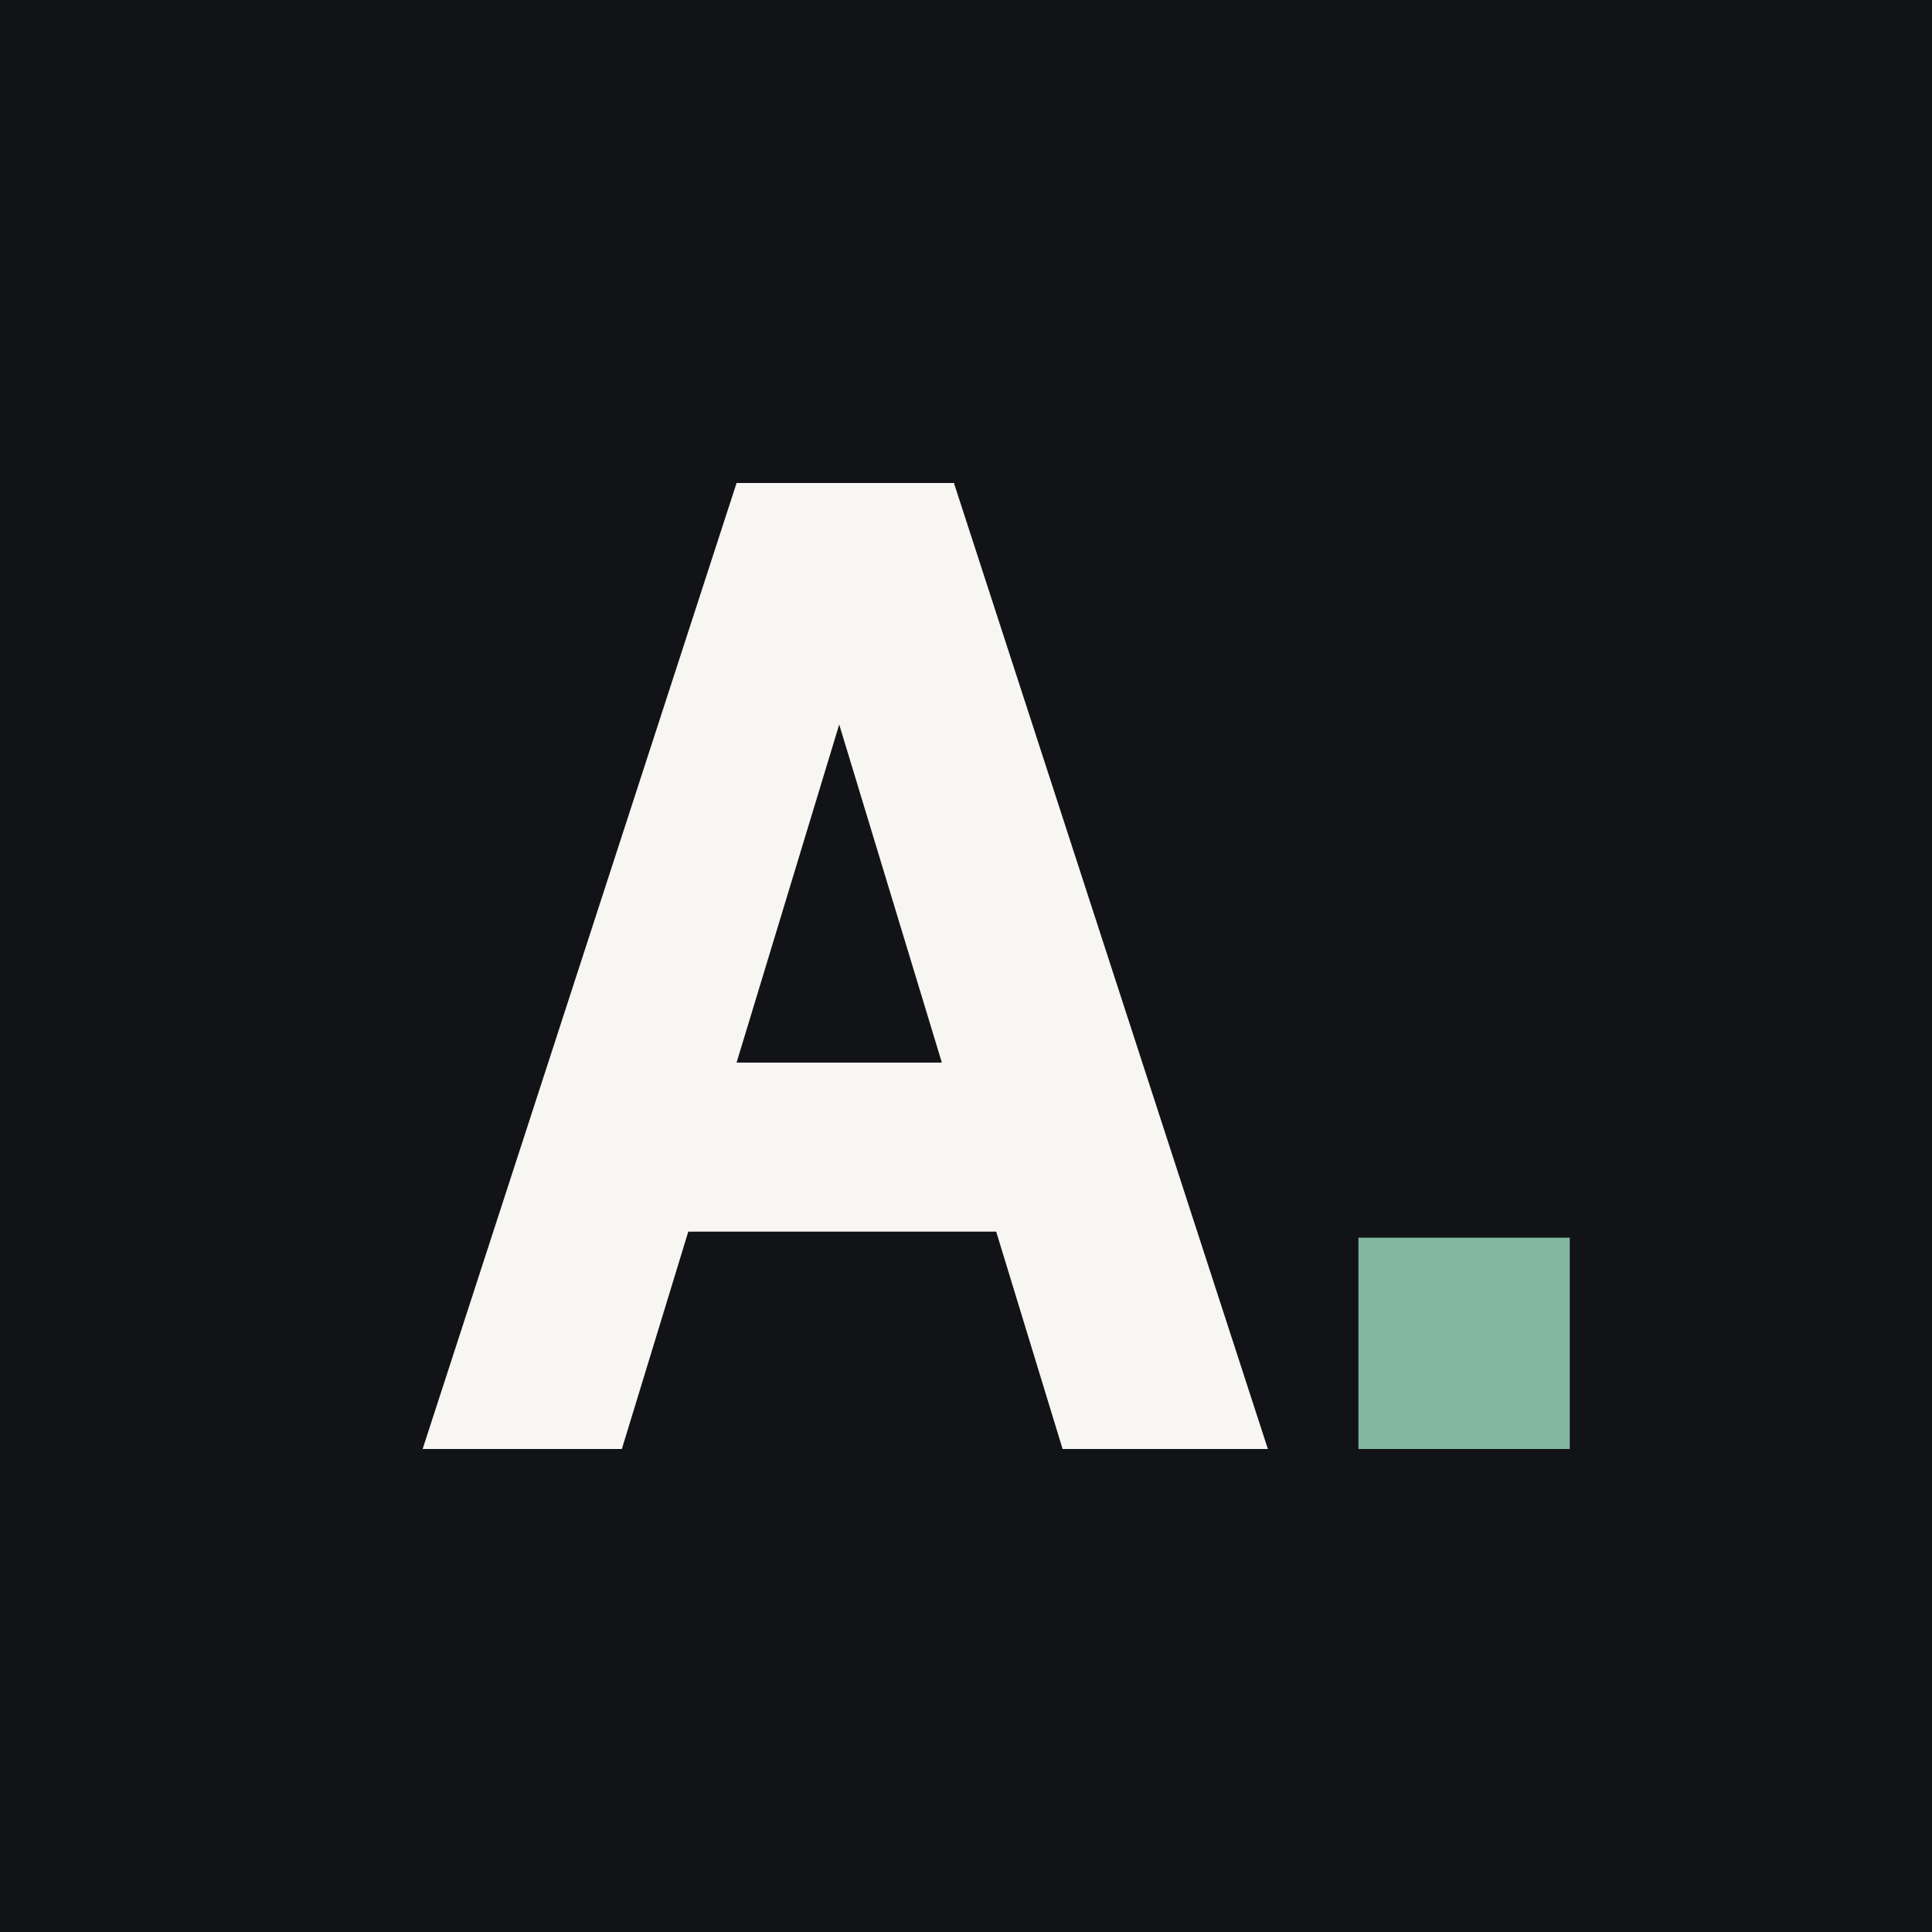
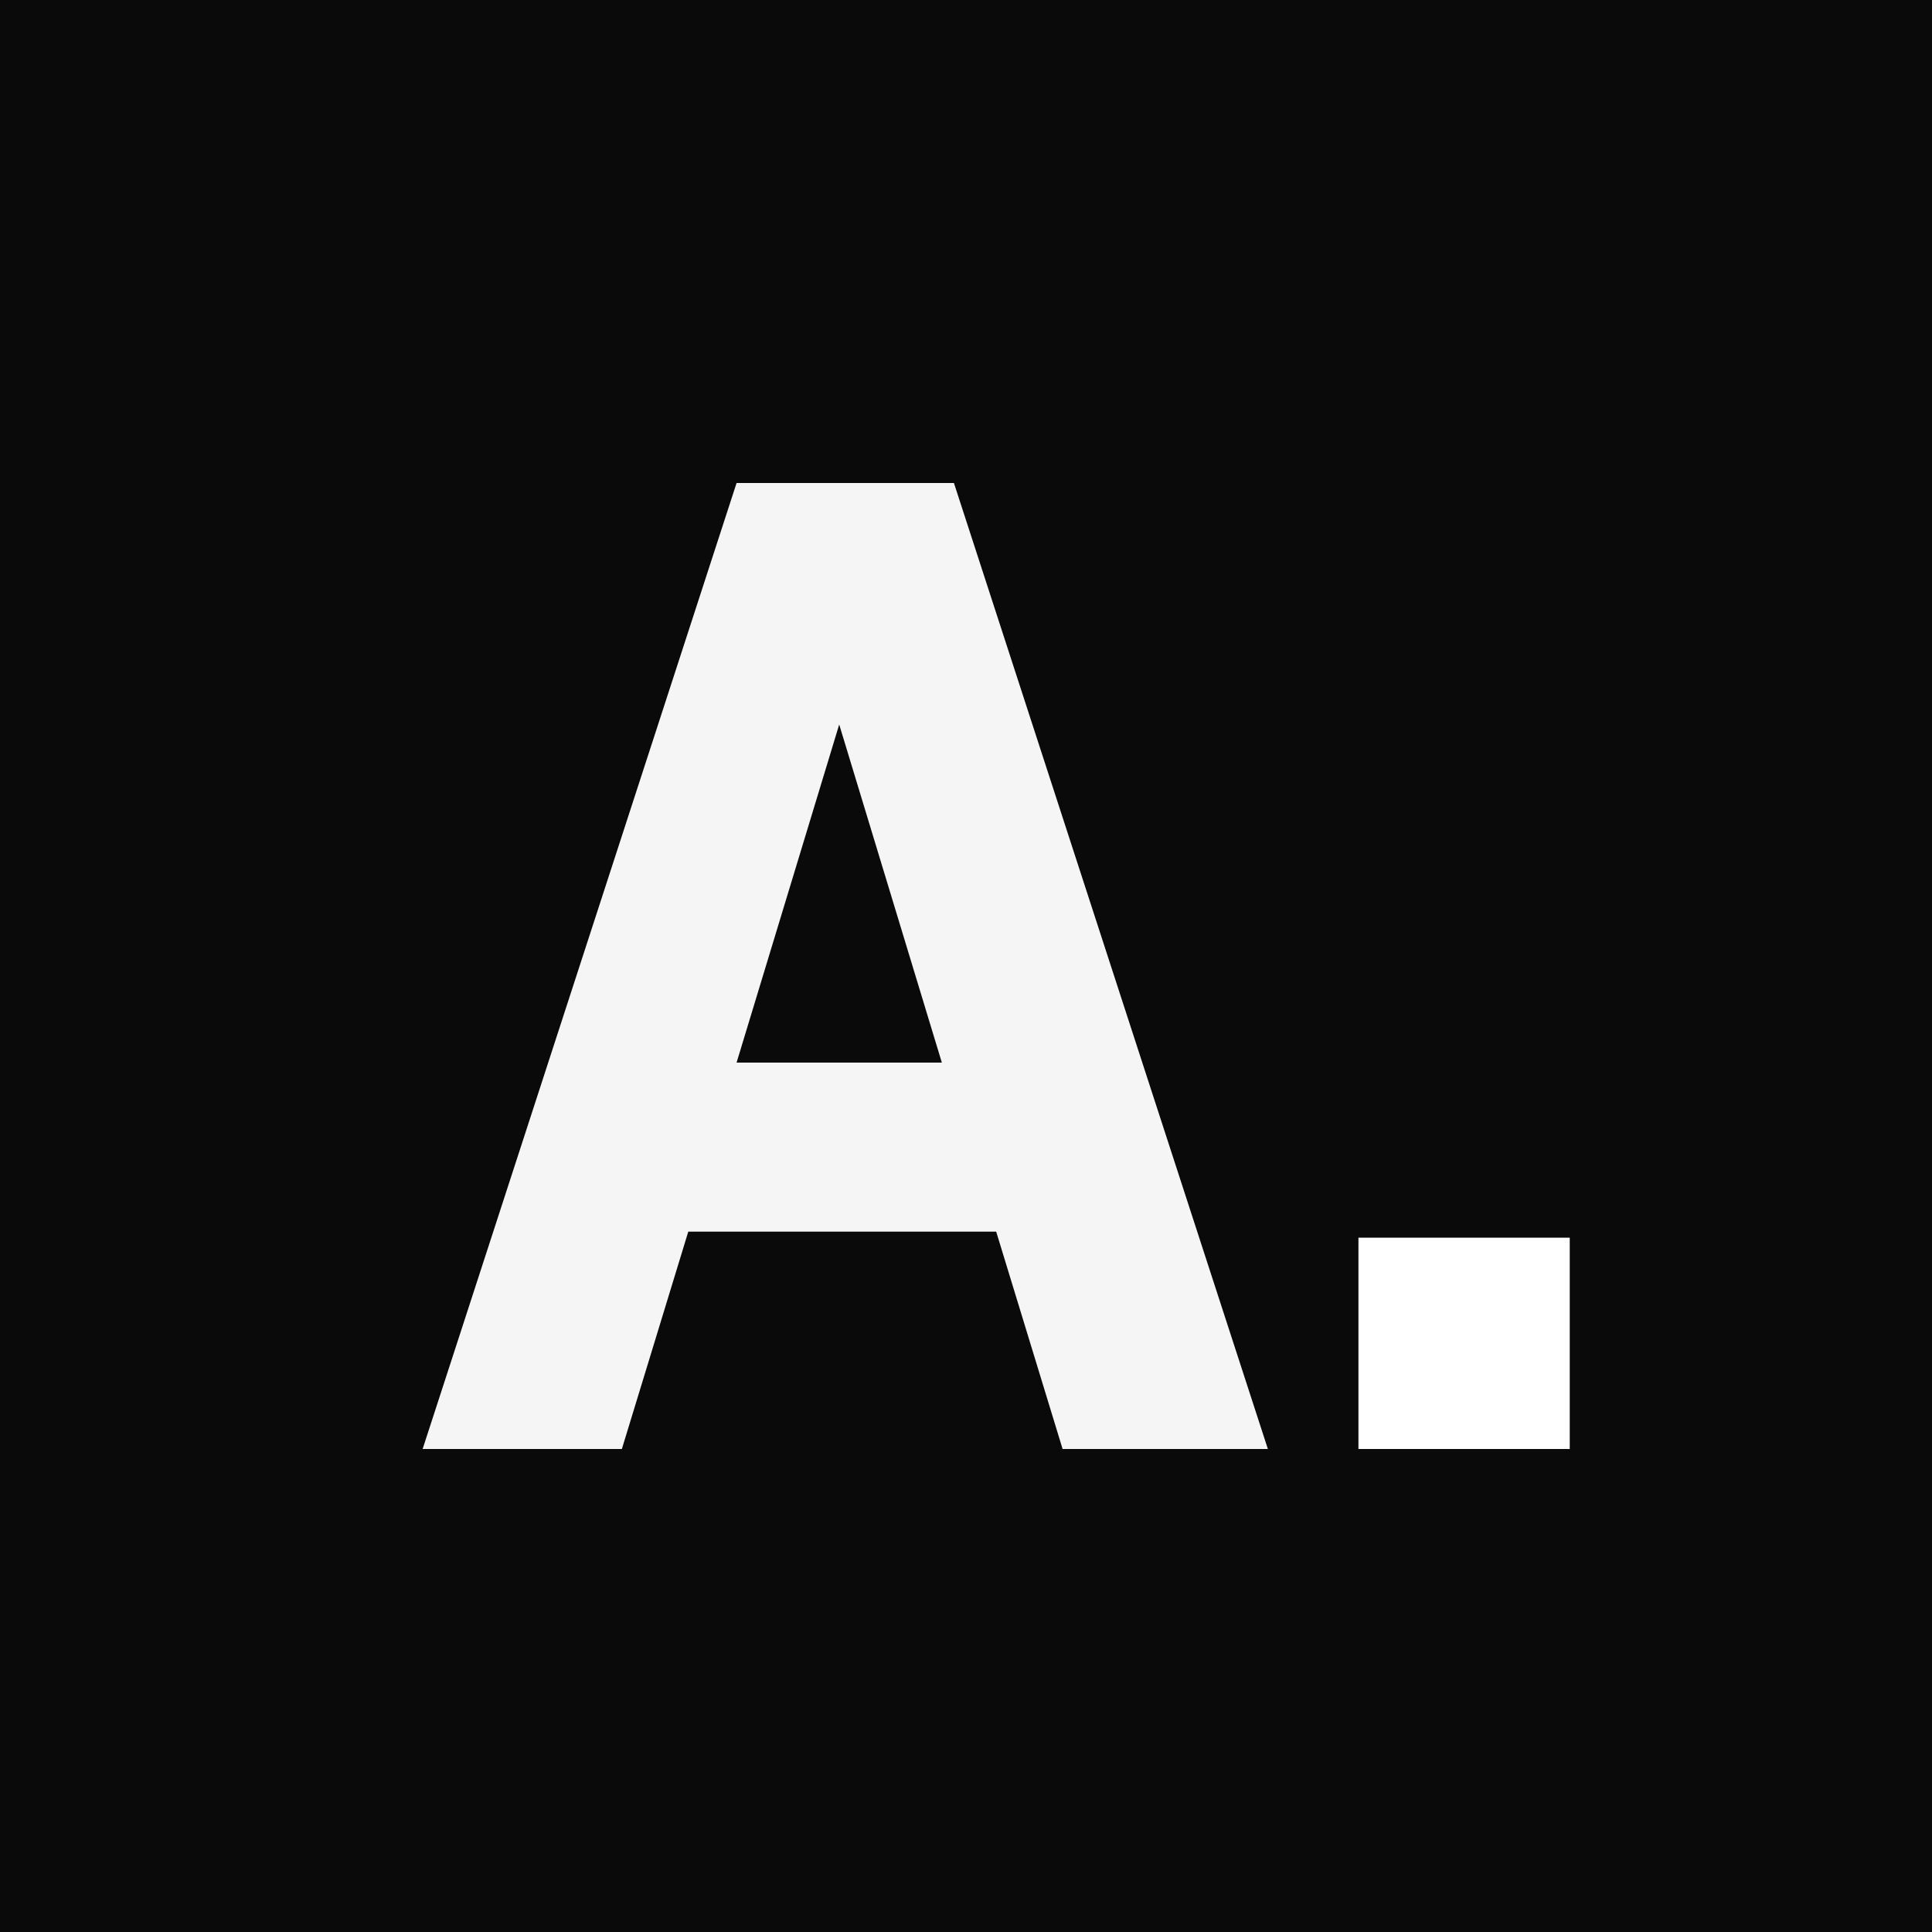
<svg xmlns="http://www.w3.org/2000/svg" viewBox="0 0 32 32">
-   <rect width="32" height="32" fill="#121316" />
-   <path d="M7 24 12.2 8h3.6L21 24h-3.4l-1.1-3.6h-5.1L10.3 24H7Zm5.2-6.4h3.4L13.9 12l-1.7 5.6Z" fill="#f7f6f2" />
-   <rect x="22.5" y="20.5" width="3.5" height="3.5" fill="#82b8a0" />
+   <rect width="32" height="32" fill="#0a0a0a" />
+   <path d="M7 24 12.2 8h3.6L21 24h-3.4l-1.1-3.6h-5.1L10.3 24H7Zm5.2-6.4h3.4L13.9 12l-1.7 5.6Z" fill="#f5f5f5" />
+   <rect x="22.5" y="20.5" width="3.5" height="3.5" fill="#ffffff" />
</svg>
